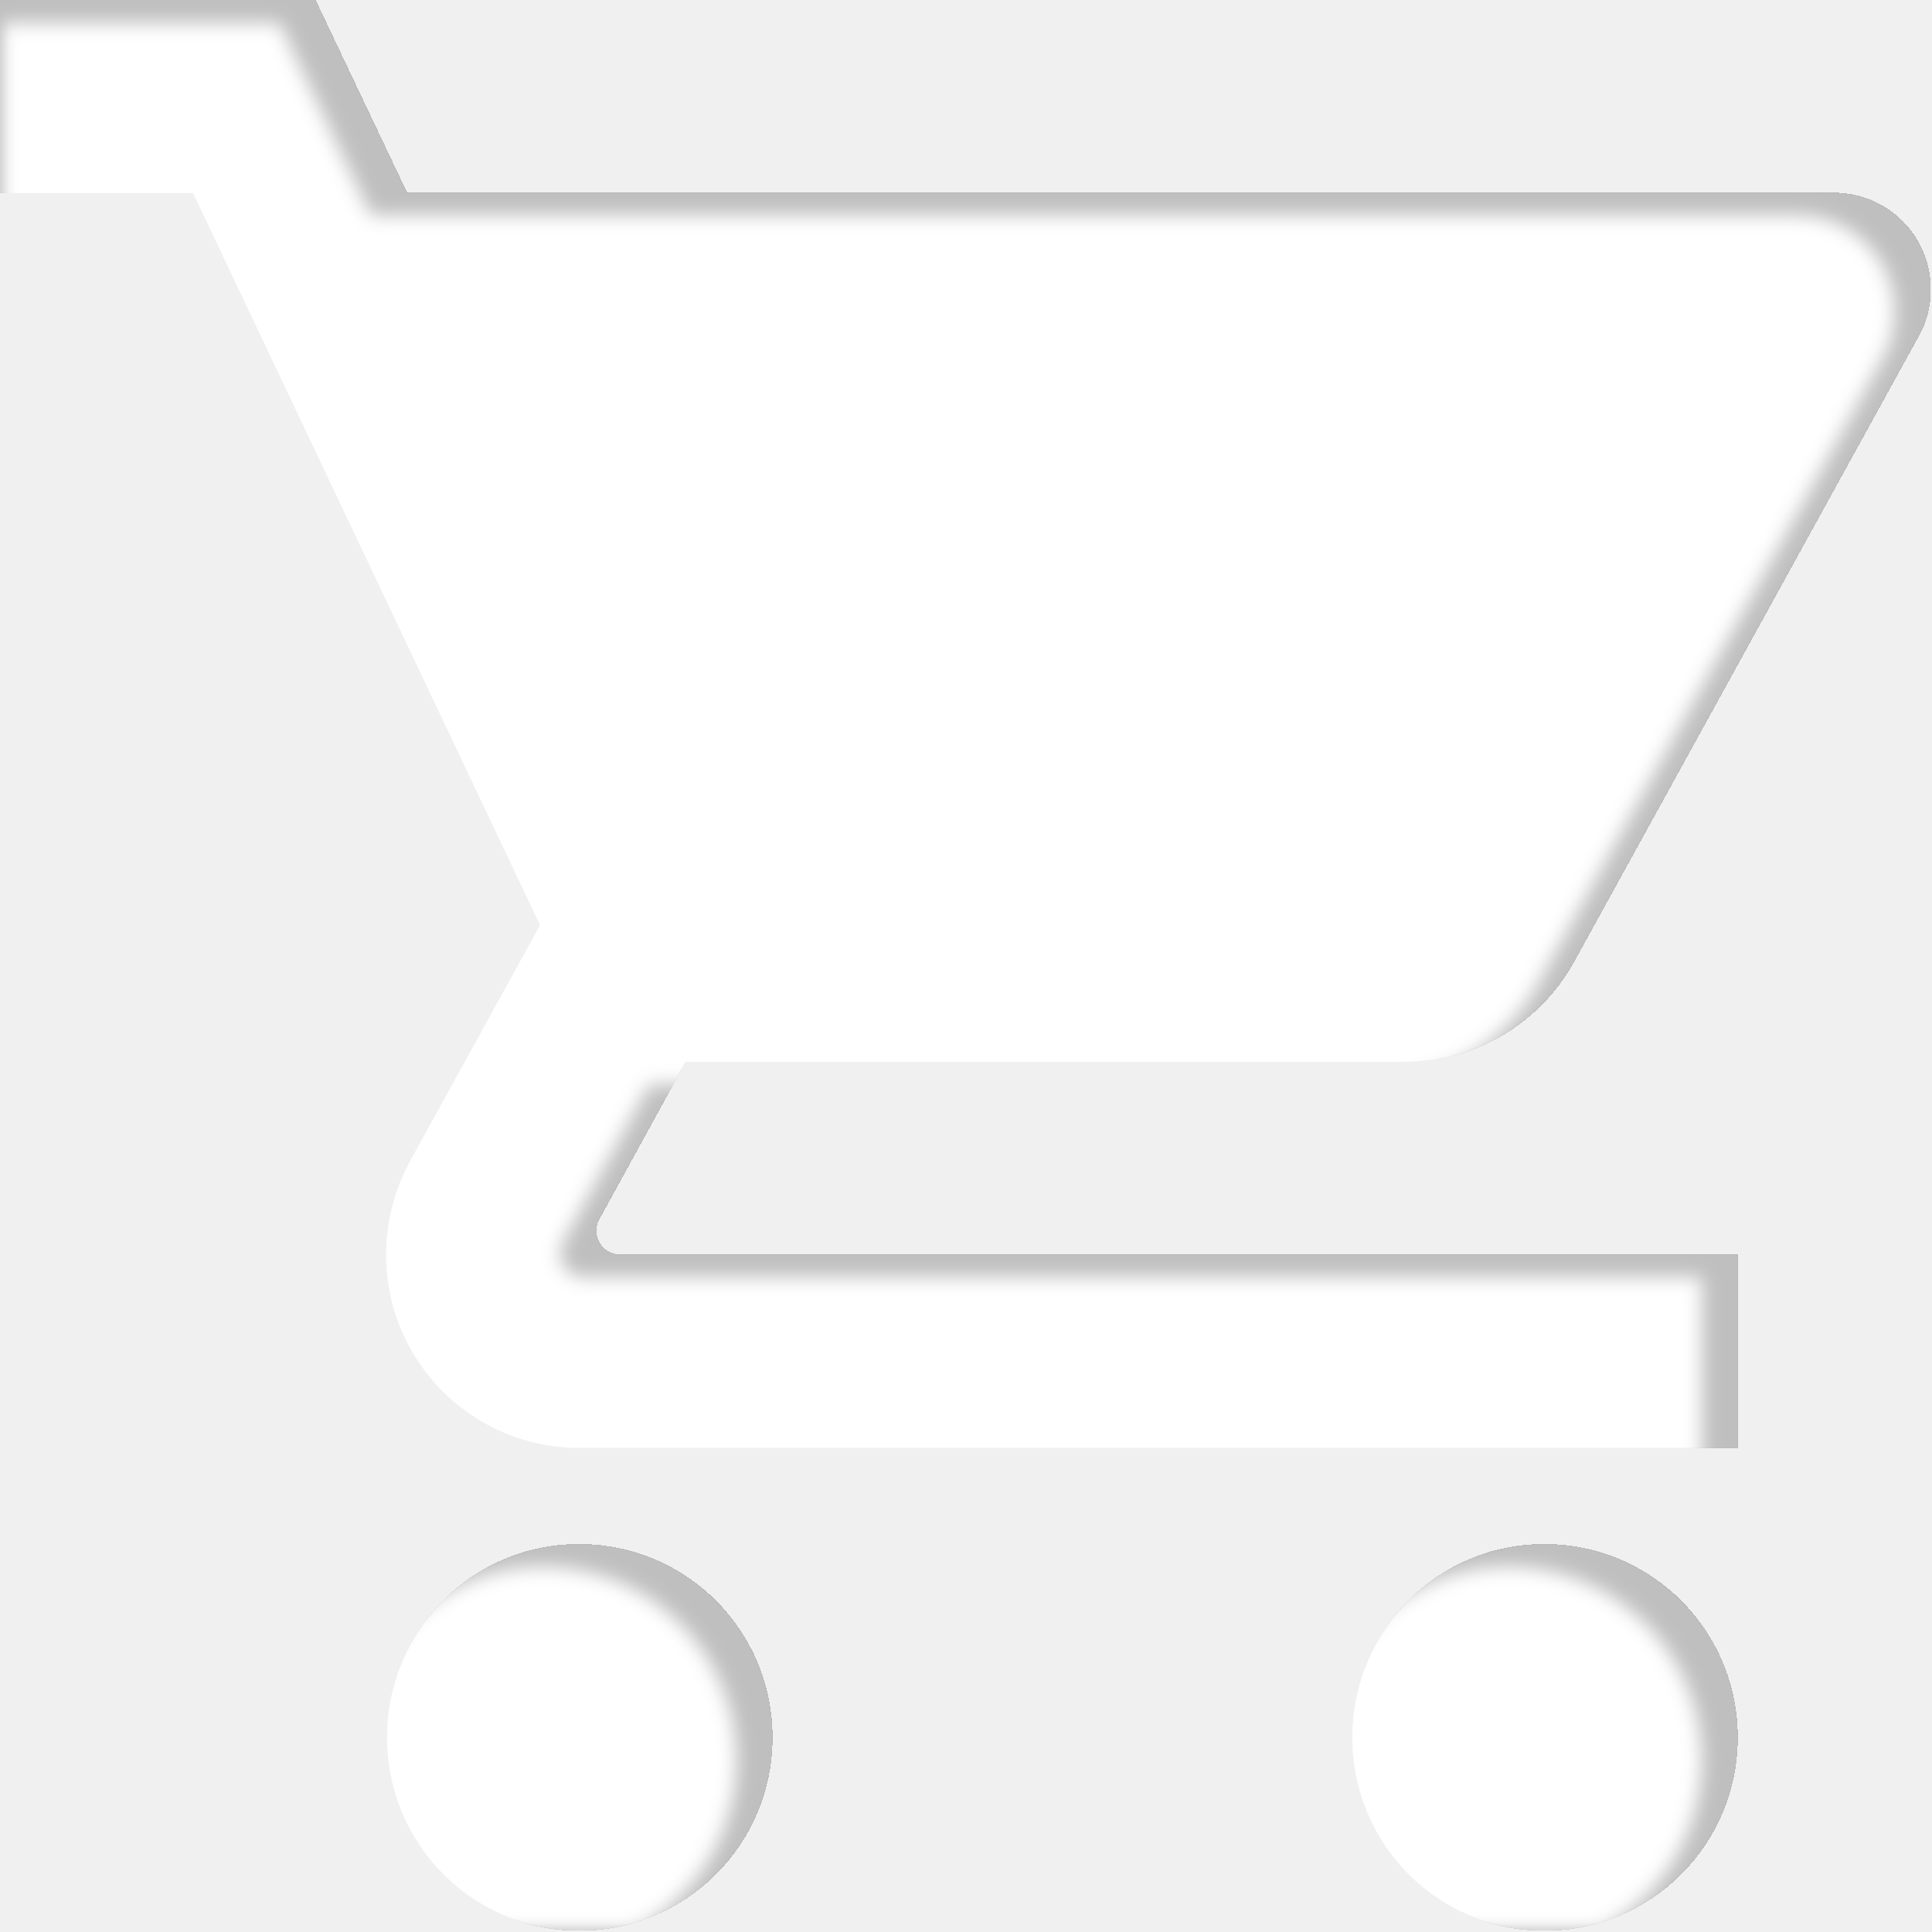
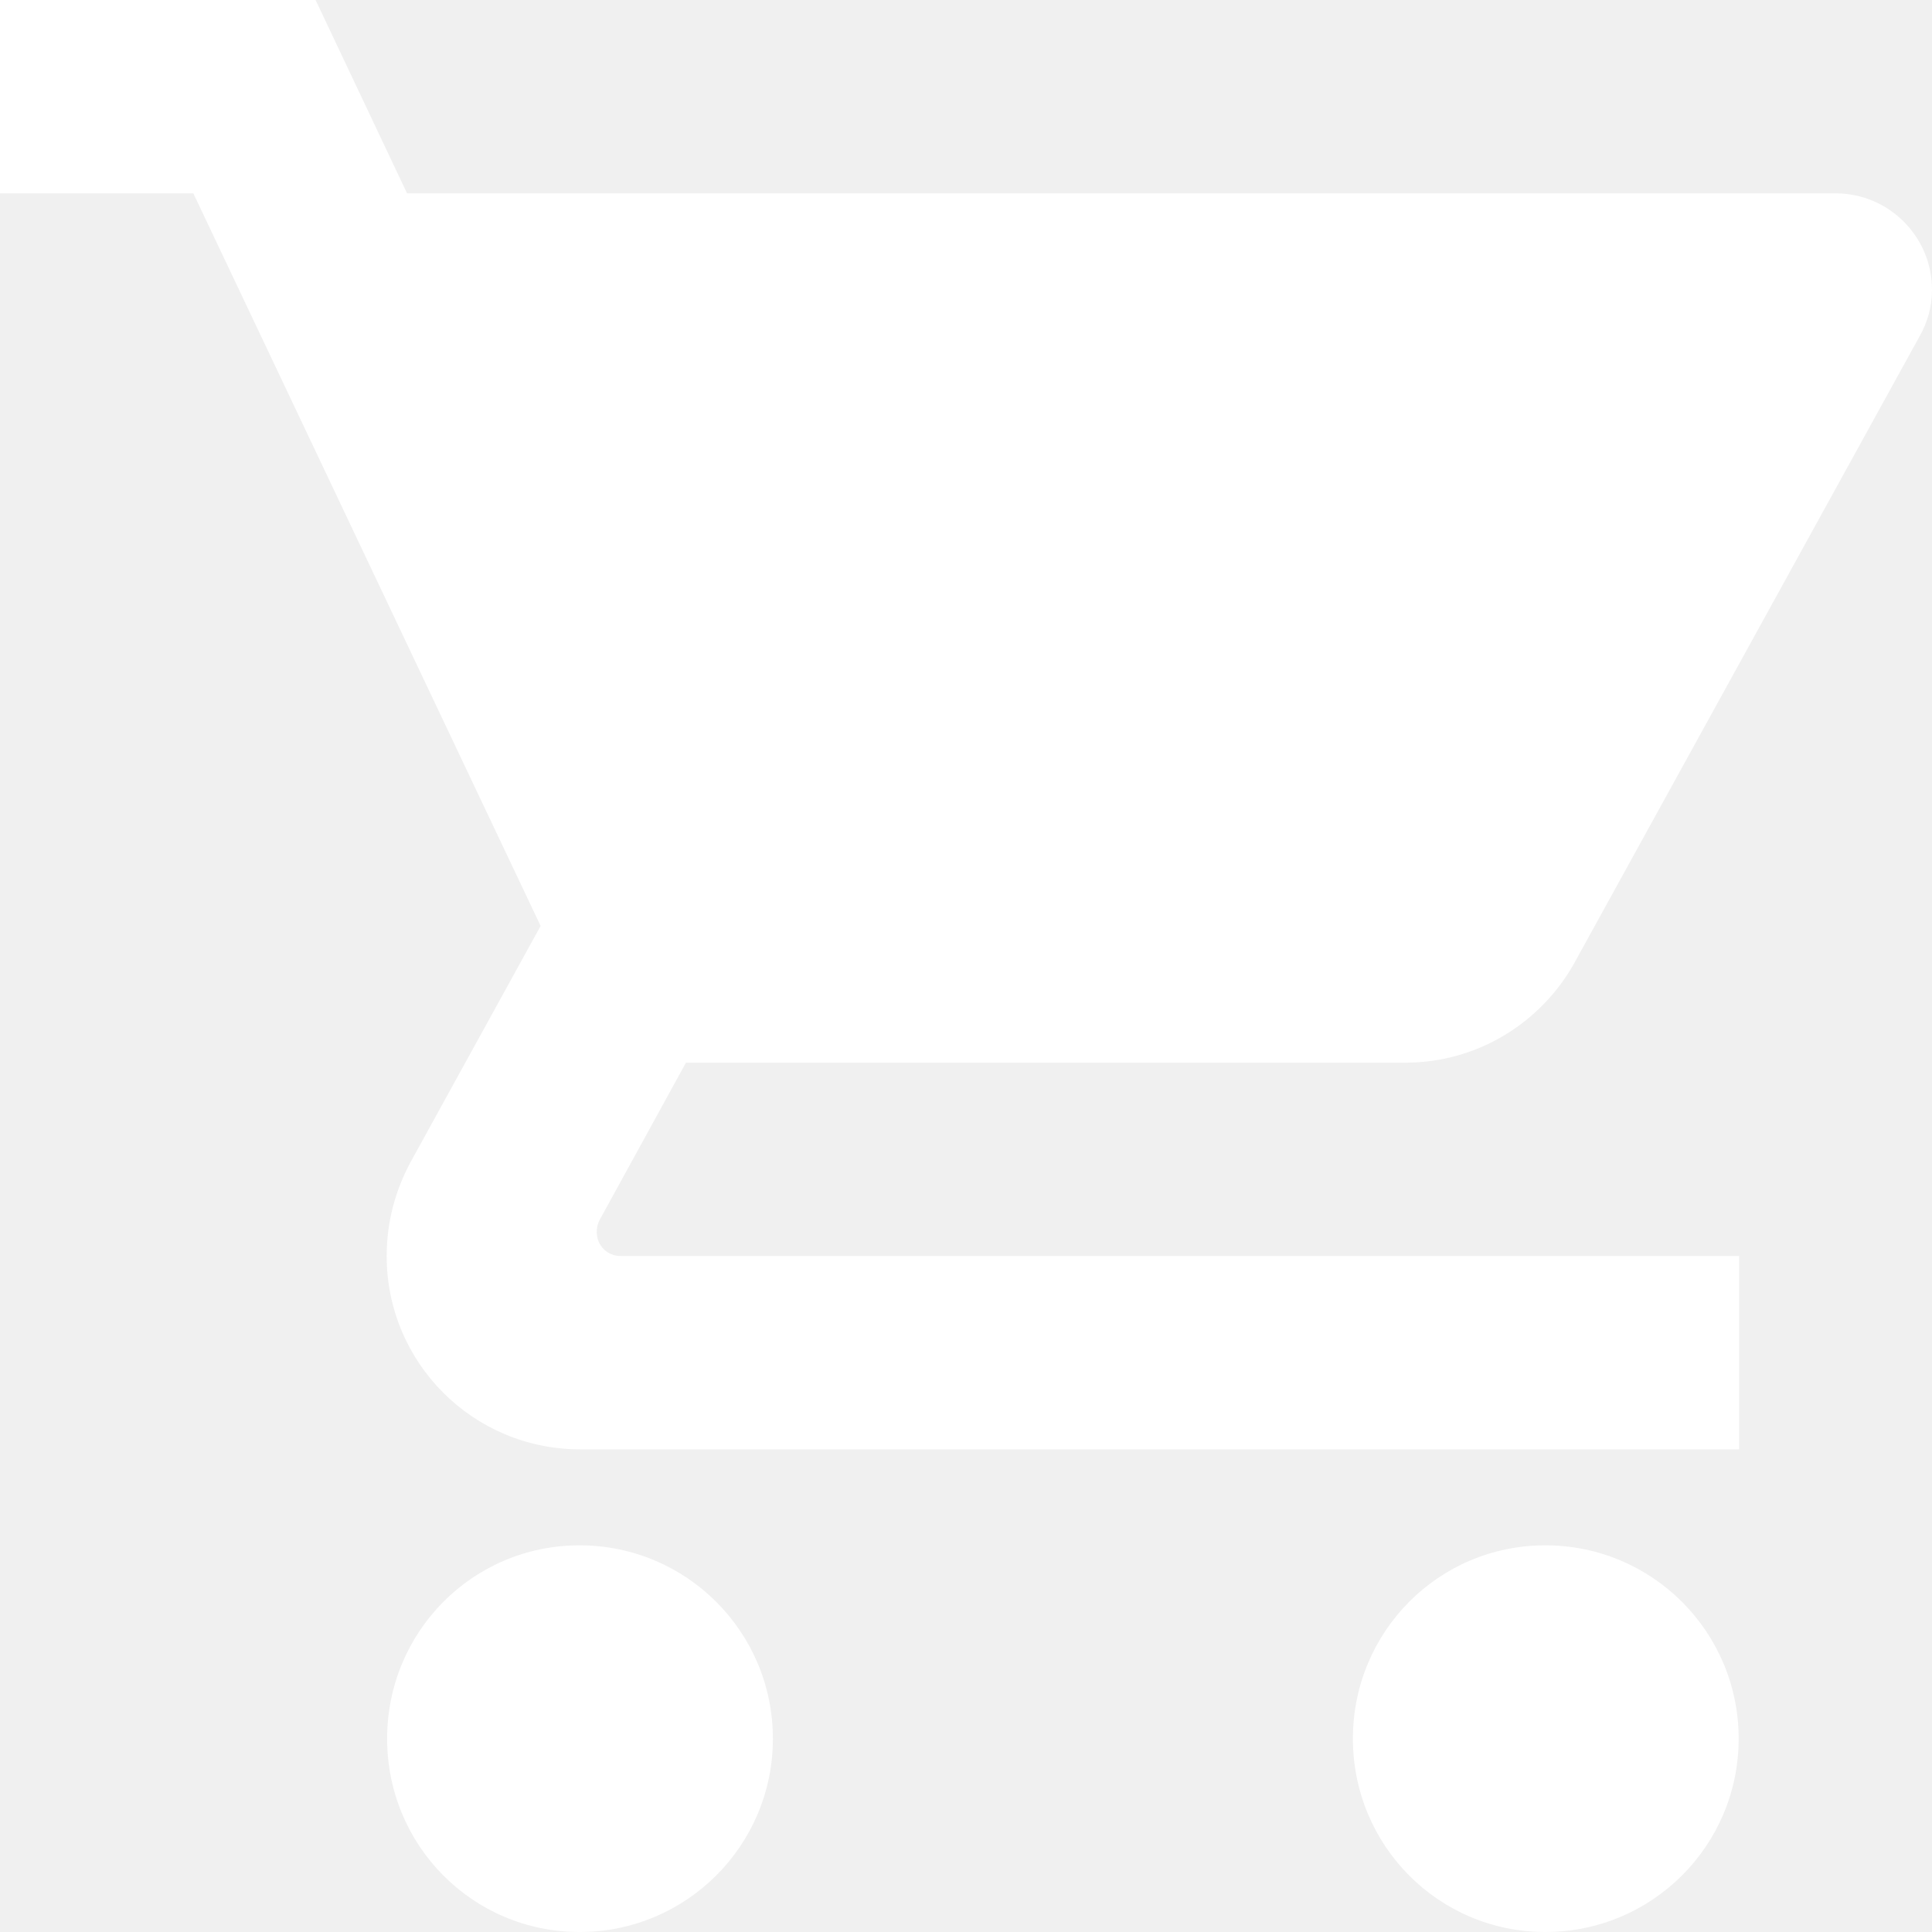
- <svg xmlns="http://www.w3.org/2000/svg" width="427" height="427" viewBox="0 0 427 427" fill="none">
-   <g clip-path="url(#clip0)" filter="url(#filter0_i)">
-     <path d="M128 341.333C104.427 341.333 85.547 360.426 85.547 384C85.547 407.574 104.427 426.667 128 426.667C151.573 426.667 170.667 407.574 170.667 384C170.667 360.426 151.573 341.333 128 341.333Z" fill="white" />
-     <path d="M151.467 234.667H310.4C326.4 234.667 340.373 225.814 347.733 212.694L424 74.24C425.707 71.253 426.667 67.733 426.667 64C426.667 52.16 417.067 42.667 405.334 42.667H89.92L69.653 0H0V42.667H42.667L119.36 204.48L90.56 256.747C87.253 262.934 85.333 269.867 85.333 277.334C85.333 300.907 104.427 320 128 320H384V277.333H137.067C134.08 277.333 131.734 274.986 131.734 272C131.734 271.04 131.947 270.187 132.374 269.44L151.467 234.667Z" fill="white" />
-     <path d="M341.333 341.333C317.76 341.333 298.88 360.426 298.88 384C298.88 407.574 317.76 426.667 341.333 426.667C364.907 426.667 384 407.573 384 384C384 360.427 364.907 341.333 341.333 341.333Z" fill="white" />
+ <svg xmlns="http://www.w3.org/2000/svg" version="1.1" id="Capa_1" x="0px" y="0px" viewBox="0 0 426.7 426.7" style="enable-background:new 0 0 426.7 426.7;" xml:space="preserve">
+   <style type="text/css">
+ 	.st0{fill:#FFFFFF;}
+ </style>
+   <g>
+     <g>
+       <g>
+         <path class="st0" d="M128,341.3c-23.6,0-42.5,19.1-42.5,42.7s18.9,42.7,42.5,42.7s42.7-19.1,42.7-42.7S151.6,341.3,128,341.3z" />
+         <path class="st0" d="M151.5,234.7h158.9c16,0,30-8.9,37.3-22L424,74.2c1.7-3,2.7-6.5,2.7-10.2c0-11.8-9.6-21.3-21.3-21.3H89.9     L69.7,0H0v42.7h42.7l76.7,161.8l-28.8,52.3c-3.3,6.2-5.2,13.1-5.2,20.6c0,23.6,19.1,42.7,42.7,42.7h256v-42.7H137.1     c-3,0-5.3-2.3-5.3-5.3c0-1,0.2-1.8,0.6-2.6L151.5,234.7z" />
+         <path class="st0" d="M341.3,341.3c-23.6,0-42.5,19.1-42.5,42.7s18.9,42.7,42.5,42.7c23.6,0,42.7-19.1,42.7-42.7     S364.9,341.3,341.3,341.3z" />
+       </g>
+     </g>
  </g>
-   <defs>
-     <filter id="filter0_i" x="-4" y="0" width="430.667" height="430.667" filterUnits="userSpaceOnUse" color-interpolation-filters="sRGB">
-       <feFlood flood-opacity="0" result="BackgroundImageFix" />
-       <feBlend mode="normal" in="SourceGraphic" in2="BackgroundImageFix" result="shape" />
-       <feColorMatrix in="SourceAlpha" type="matrix" values="0 0 0 0 0 0 0 0 0 0 0 0 0 0 0 0 0 0 127 0" result="hardAlpha" />
-       <feOffset dx="-8" dy="5" />
-       <feGaussianBlur stdDeviation="2" />
-       <feComposite in2="hardAlpha" operator="arithmetic" k2="-1" k3="1" />
-       <feColorMatrix type="matrix" values="0 0 0 0 0 0 0 0 0 0 0 0 0 0 0 0 0 0 0.25 0" />
-       <feBlend mode="normal" in2="shape" result="effect1_innerShadow" />
-     </filter>
-     <clipPath id="clip0">
-       <rect width="426.667" height="426.667" fill="white" />
-     </clipPath>
-   </defs>
</svg>
